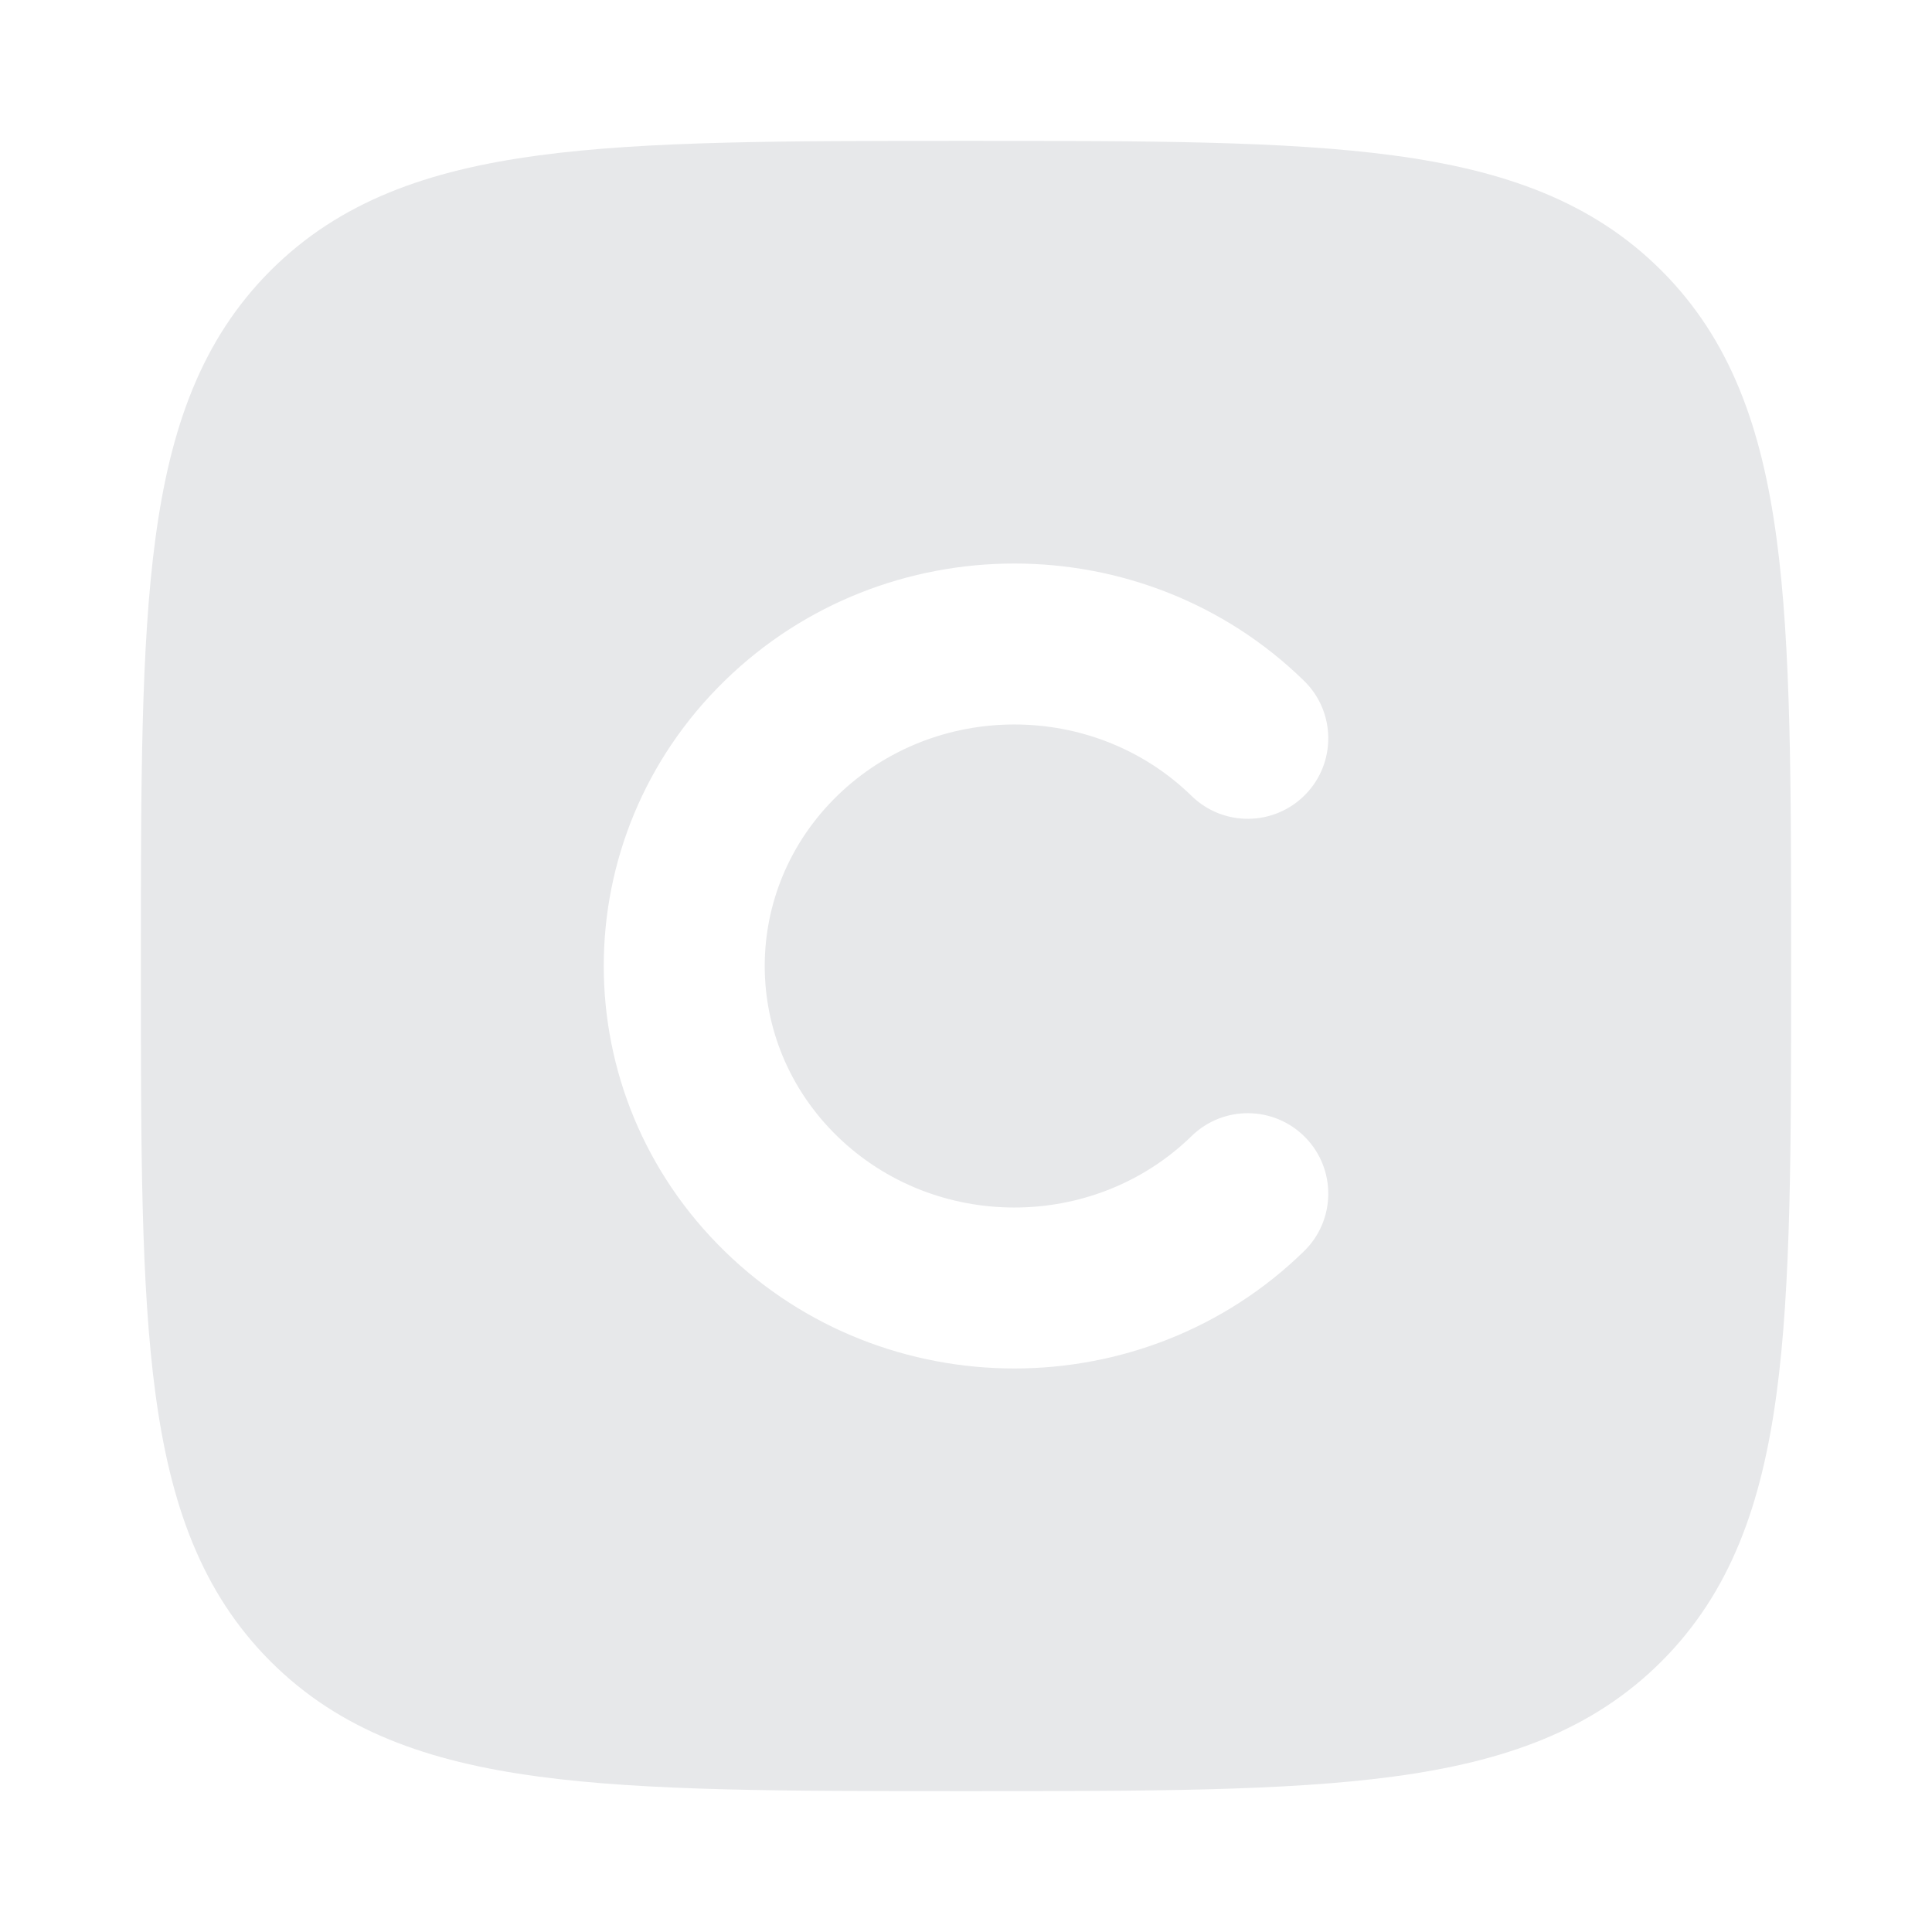
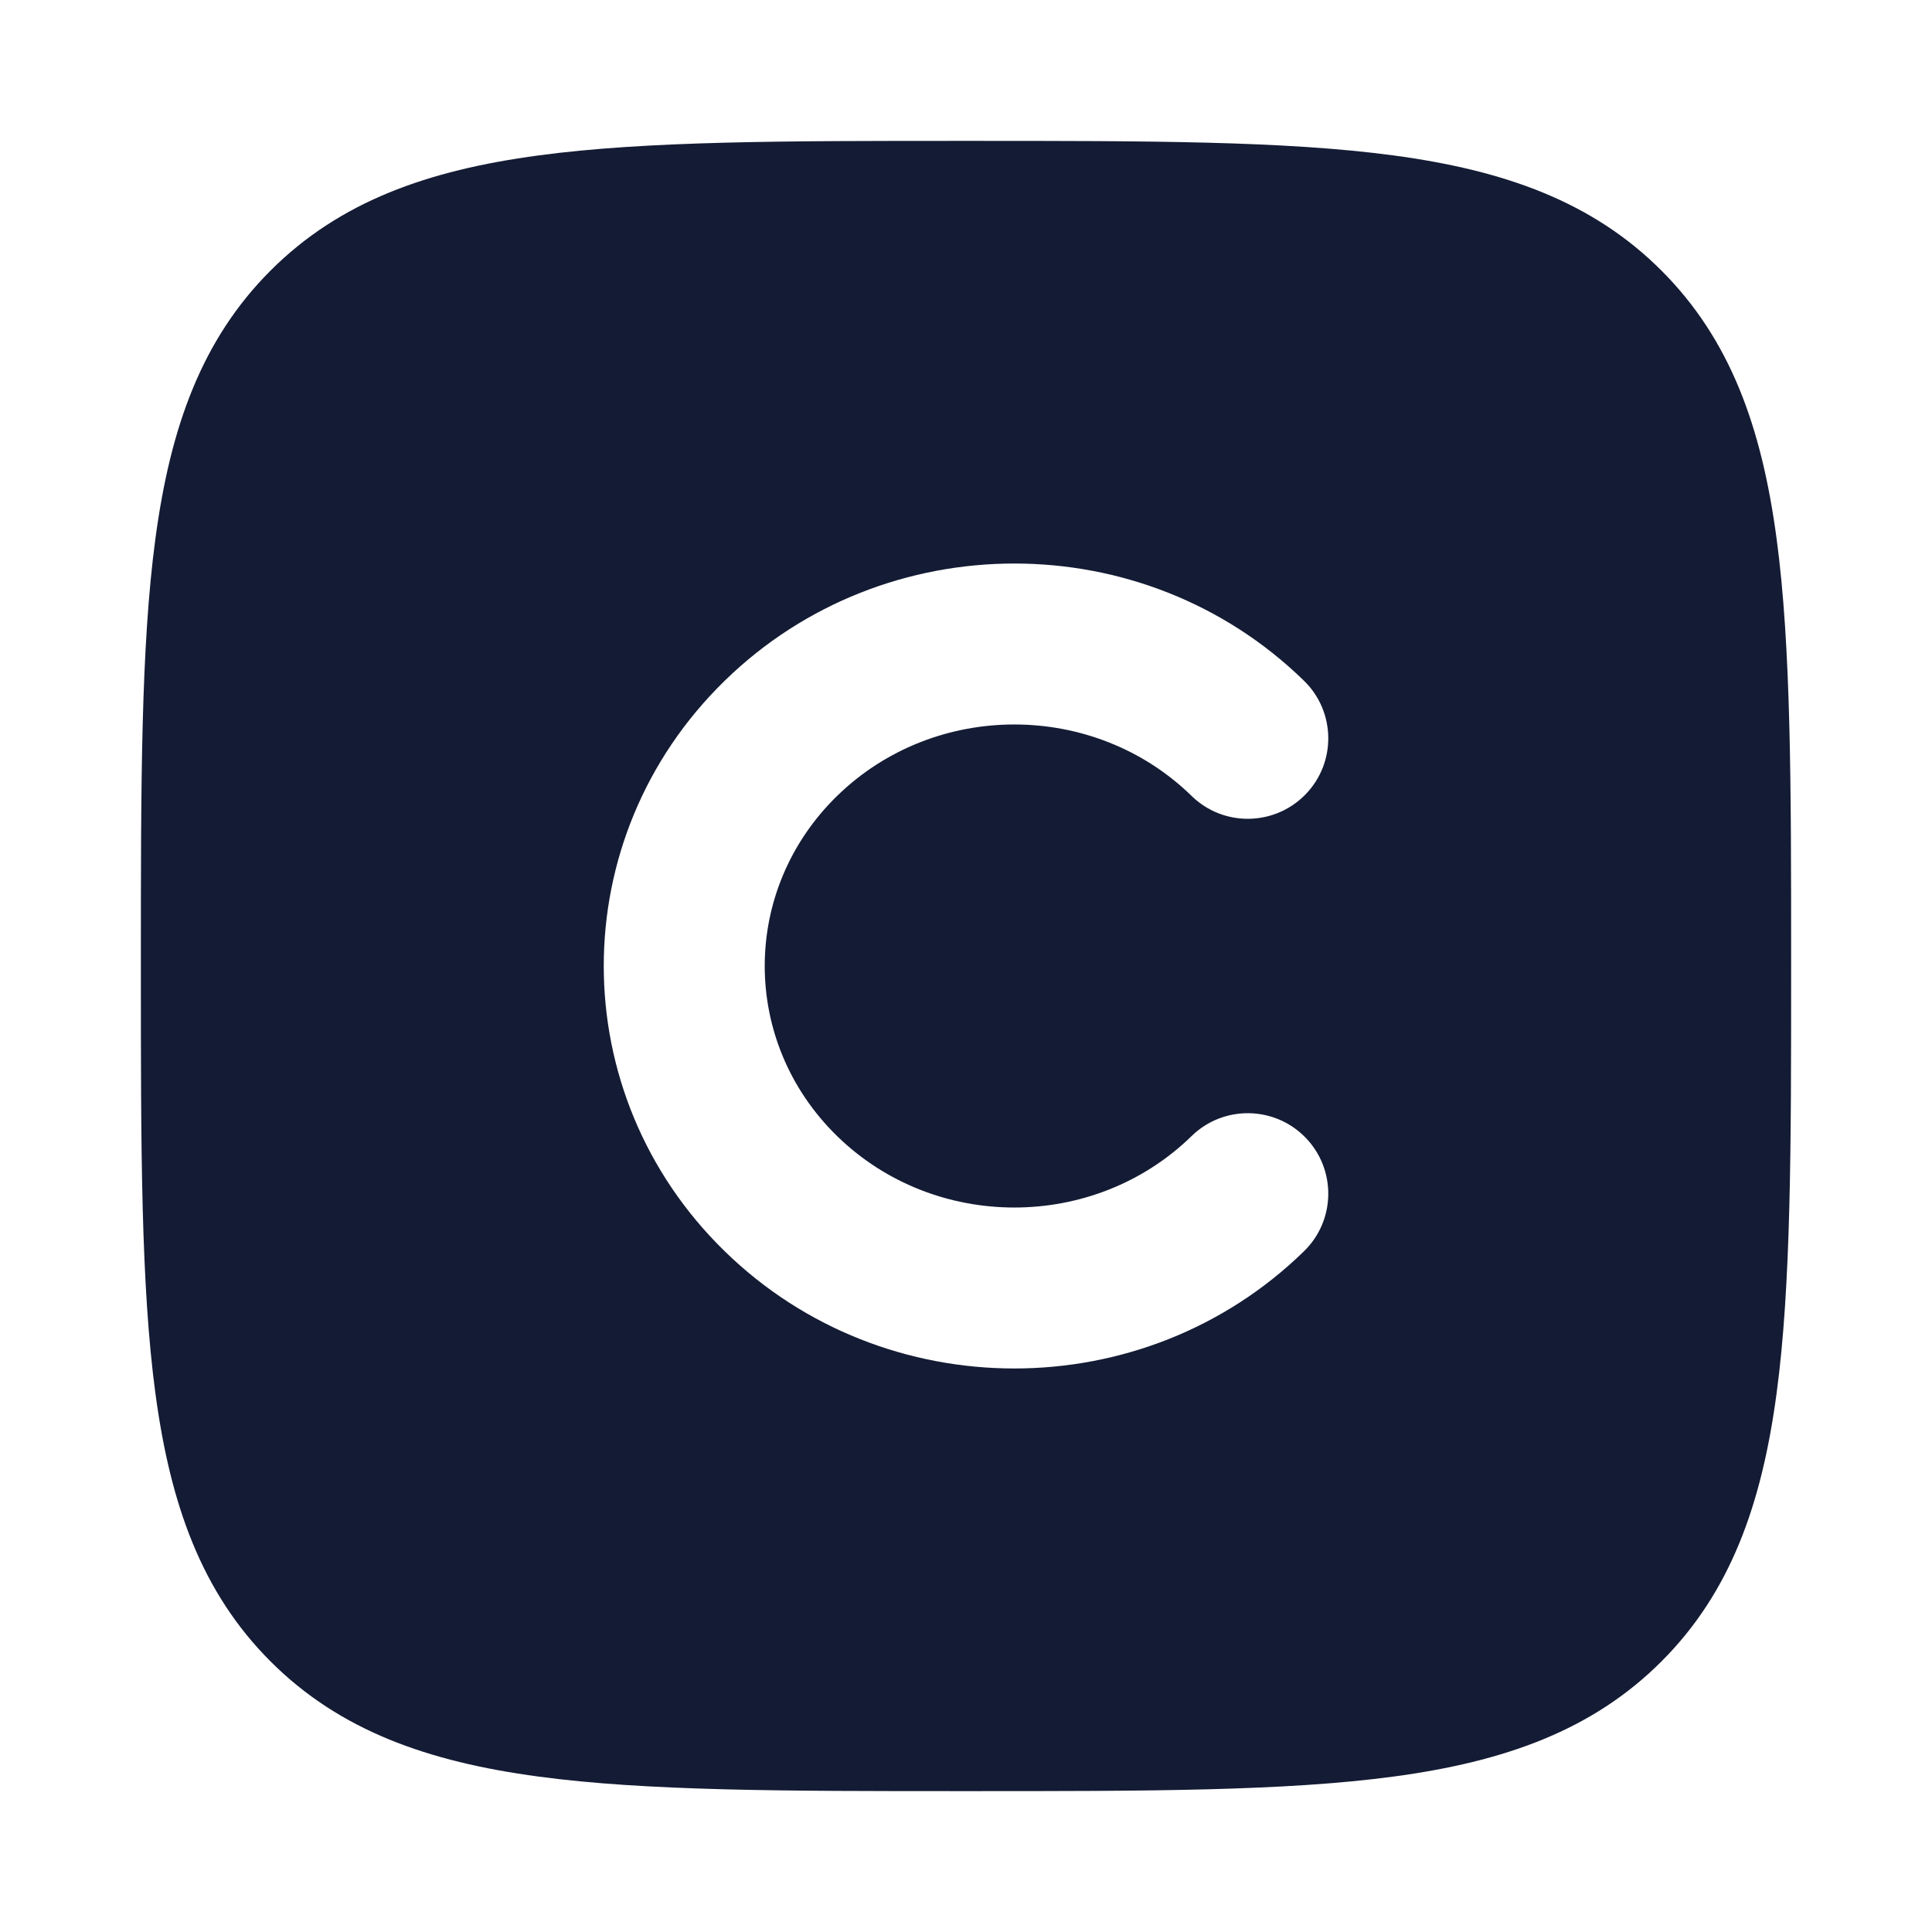
<svg xmlns="http://www.w3.org/2000/svg" width="24" height="24" viewBox="0 0 24 24" fill="none">
-   <path fill-rule="evenodd" clip-rule="evenodd" d="M17.312 1.931C15.969 1.75 14.248 1.75 12.057 1.75H11.943C9.752 1.75 8.031 1.75 6.688 1.931C5.311 2.116 4.219 2.503 3.361 3.361C2.503 4.219 2.116 5.311 1.931 6.688C1.75 8.031 1.75 9.752 1.75 11.943V12.057C1.75 14.248 1.75 15.969 1.931 17.312C2.116 18.689 2.503 19.781 3.361 20.639C4.219 21.497 5.311 21.884 6.688 22.069C8.031 22.25 9.752 22.25 11.943 22.25H11.943H12.057H12.057C14.248 22.25 15.969 22.25 17.312 22.069C18.689 21.884 19.781 21.497 20.639 20.639C21.497 19.781 21.884 18.689 22.069 17.312C22.25 15.969 22.25 14.248 22.25 12.057V12.057V11.943V11.943C22.25 9.752 22.25 8.031 22.069 6.688C21.884 5.311 21.497 4.219 20.639 3.361C19.781 2.503 18.689 2.116 17.312 1.931ZM16.198 8.456C14.209 6.515 10.992 6.515 9.003 8.456C6.999 10.41 6.999 13.59 9.003 15.544C10.992 17.485 14.209 17.485 16.198 15.544C16.594 15.159 16.602 14.525 16.216 14.13C15.83 13.735 15.197 13.727 14.802 14.113C13.589 15.296 11.612 15.296 10.399 14.113C9.2 12.943 9.2 11.057 10.399 9.887C11.612 8.704 13.589 8.704 14.802 9.887C15.197 10.273 15.83 10.265 16.216 9.87C16.602 9.475 16.594 8.841 16.198 8.456Z" fill="#e7e8ea" />
+   <path fill-rule="evenodd" clip-rule="evenodd" d="M17.312 1.931C15.969 1.75 14.248 1.75 12.057 1.75H11.943C9.752 1.75 8.031 1.75 6.688 1.931C5.311 2.116 4.219 2.503 3.361 3.361C2.503 4.219 2.116 5.311 1.931 6.688C1.75 8.031 1.75 9.752 1.75 11.943V12.057C1.75 14.248 1.75 15.969 1.931 17.312C2.116 18.689 2.503 19.781 3.361 20.639C4.219 21.497 5.311 21.884 6.688 22.069C8.031 22.25 9.752 22.25 11.943 22.25H11.943H12.057H12.057C14.248 22.25 15.969 22.25 17.312 22.069C18.689 21.884 19.781 21.497 20.639 20.639C21.497 19.781 21.884 18.689 22.069 17.312C22.25 15.969 22.25 14.248 22.25 12.057V12.057V11.943V11.943C22.25 9.752 22.25 8.031 22.069 6.688C21.884 5.311 21.497 4.219 20.639 3.361C19.781 2.503 18.689 2.116 17.312 1.931ZM16.198 8.456C14.209 6.515 10.992 6.515 9.003 8.456C6.999 10.41 6.999 13.59 9.003 15.544C10.992 17.485 14.209 17.485 16.198 15.544C16.594 15.159 16.602 14.525 16.216 14.13C15.83 13.735 15.197 13.727 14.802 14.113C13.589 15.296 11.612 15.296 10.399 14.113C9.2 12.943 9.2 11.057 10.399 9.887C11.612 8.704 13.589 8.704 14.802 9.887C15.197 10.273 15.83 10.265 16.216 9.87C16.602 9.475 16.594 8.841 16.198 8.456Z" fill="#141B34" />
</svg>
